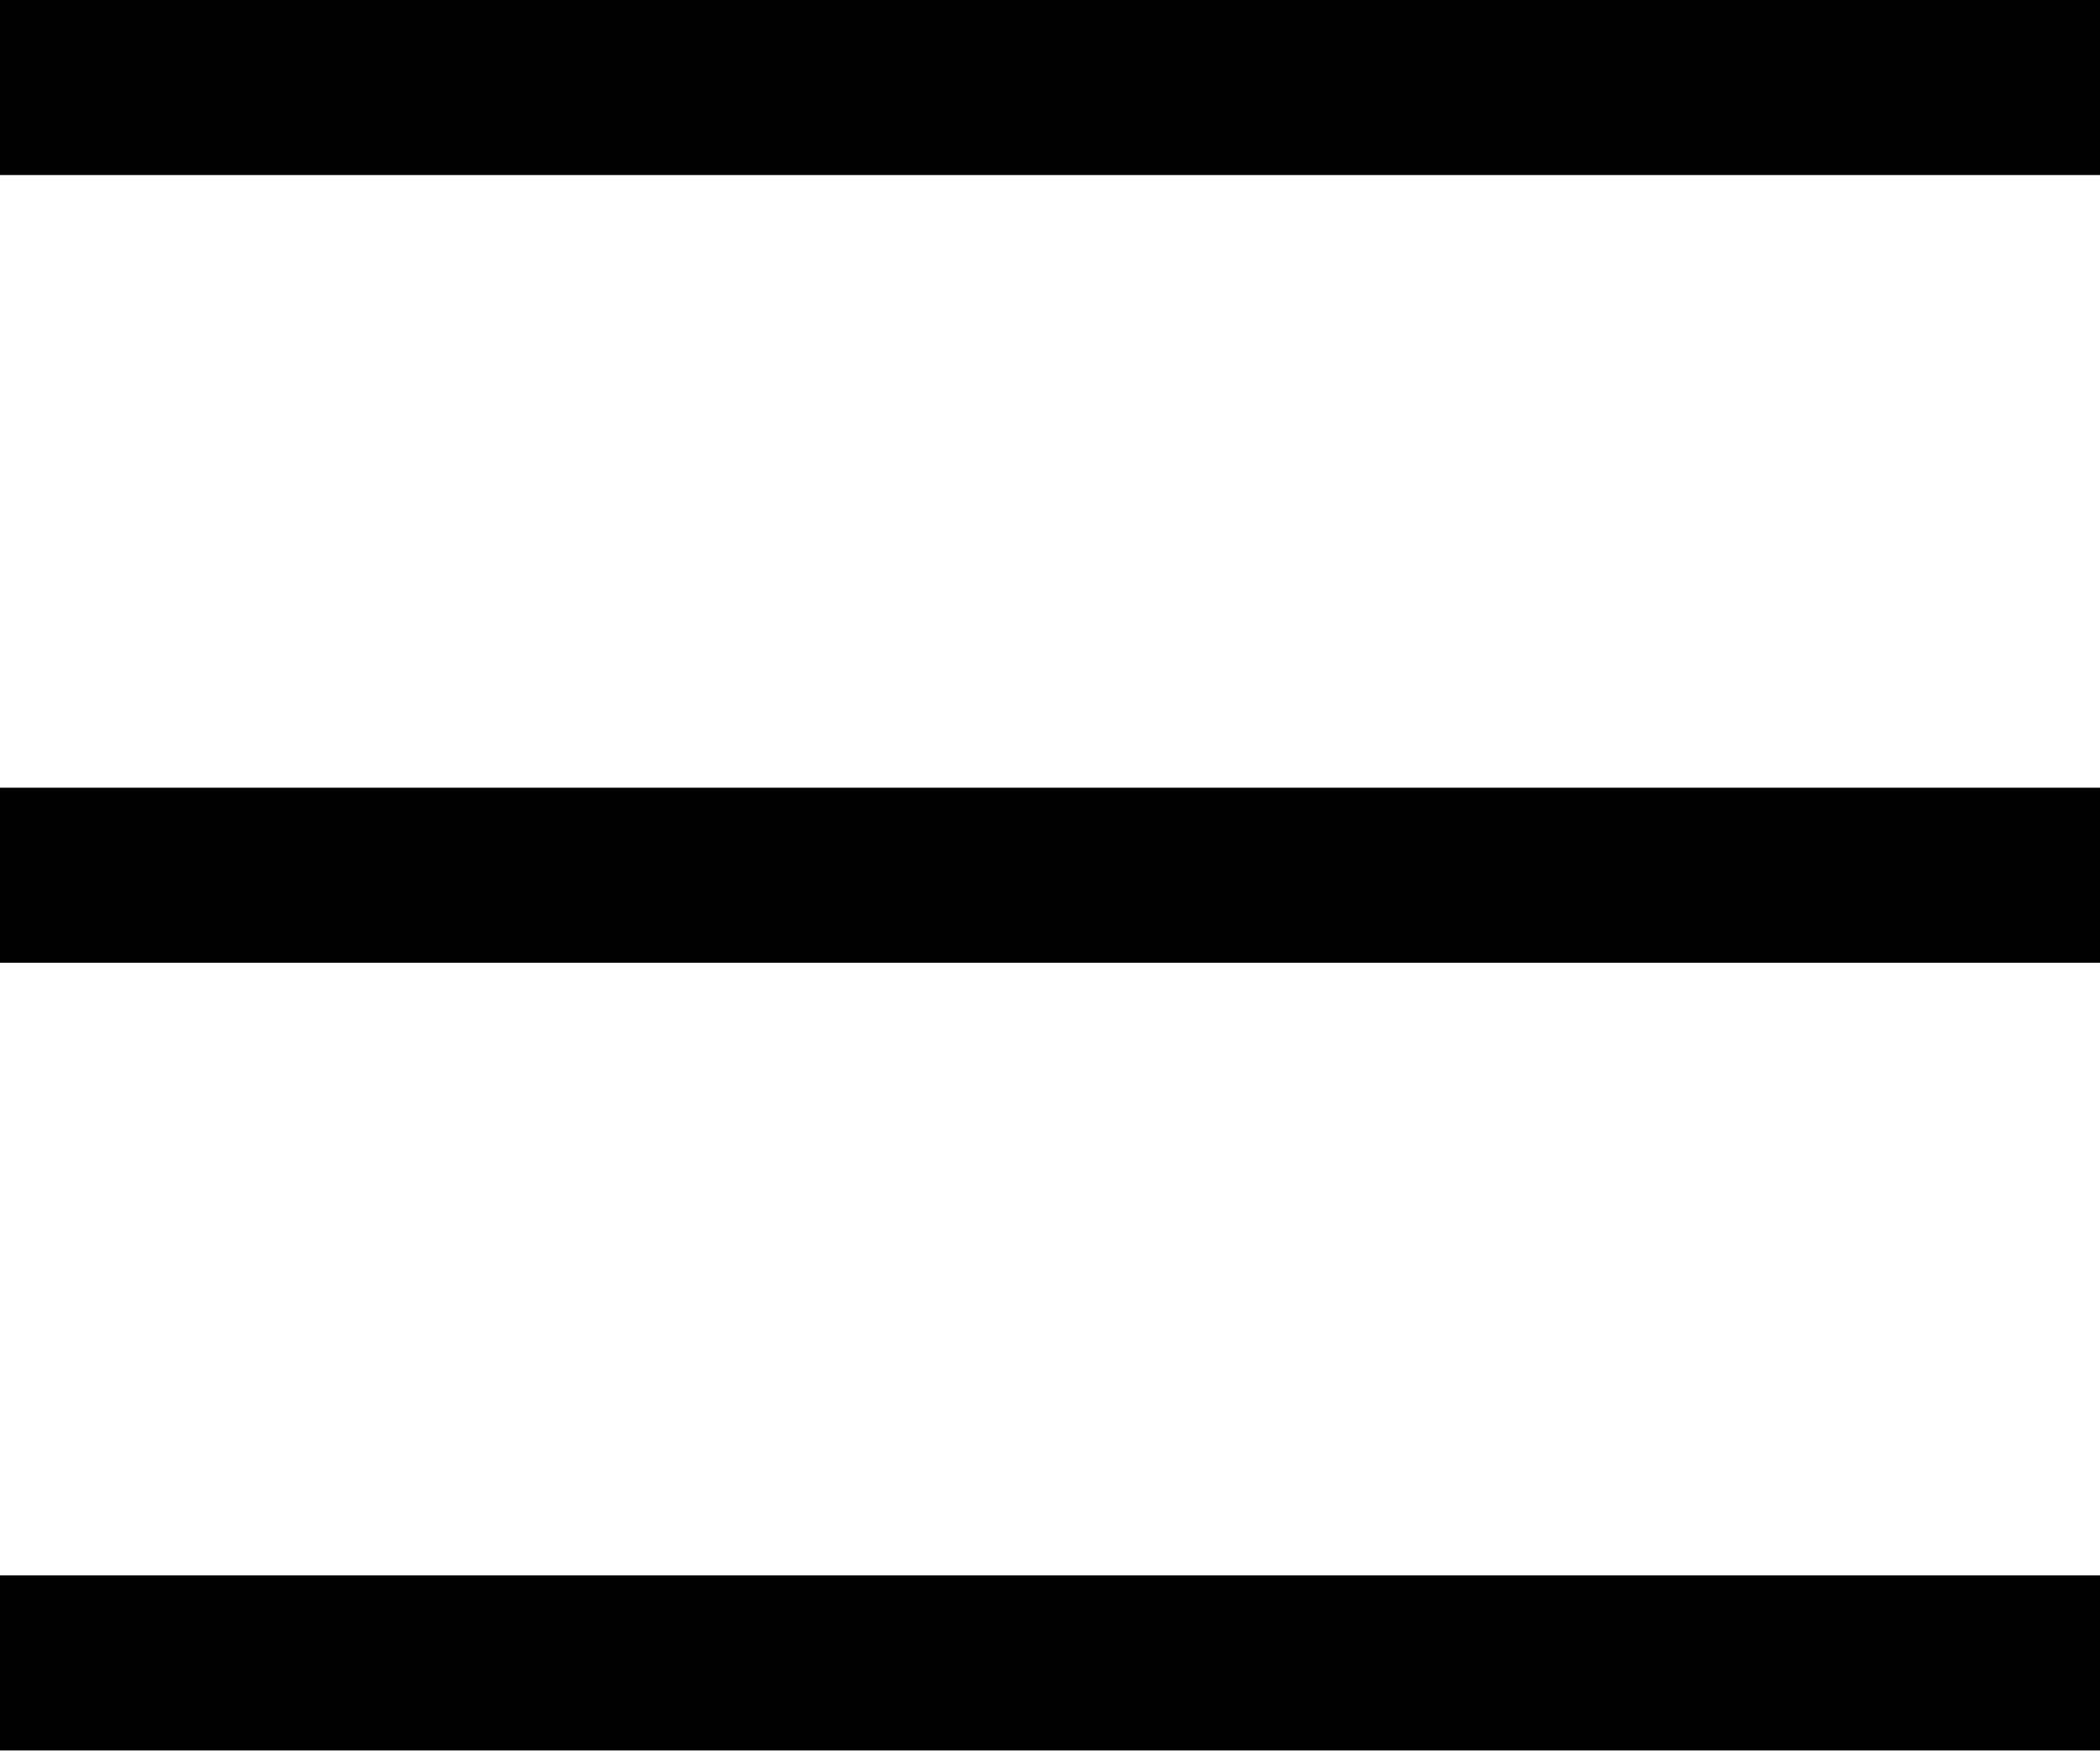
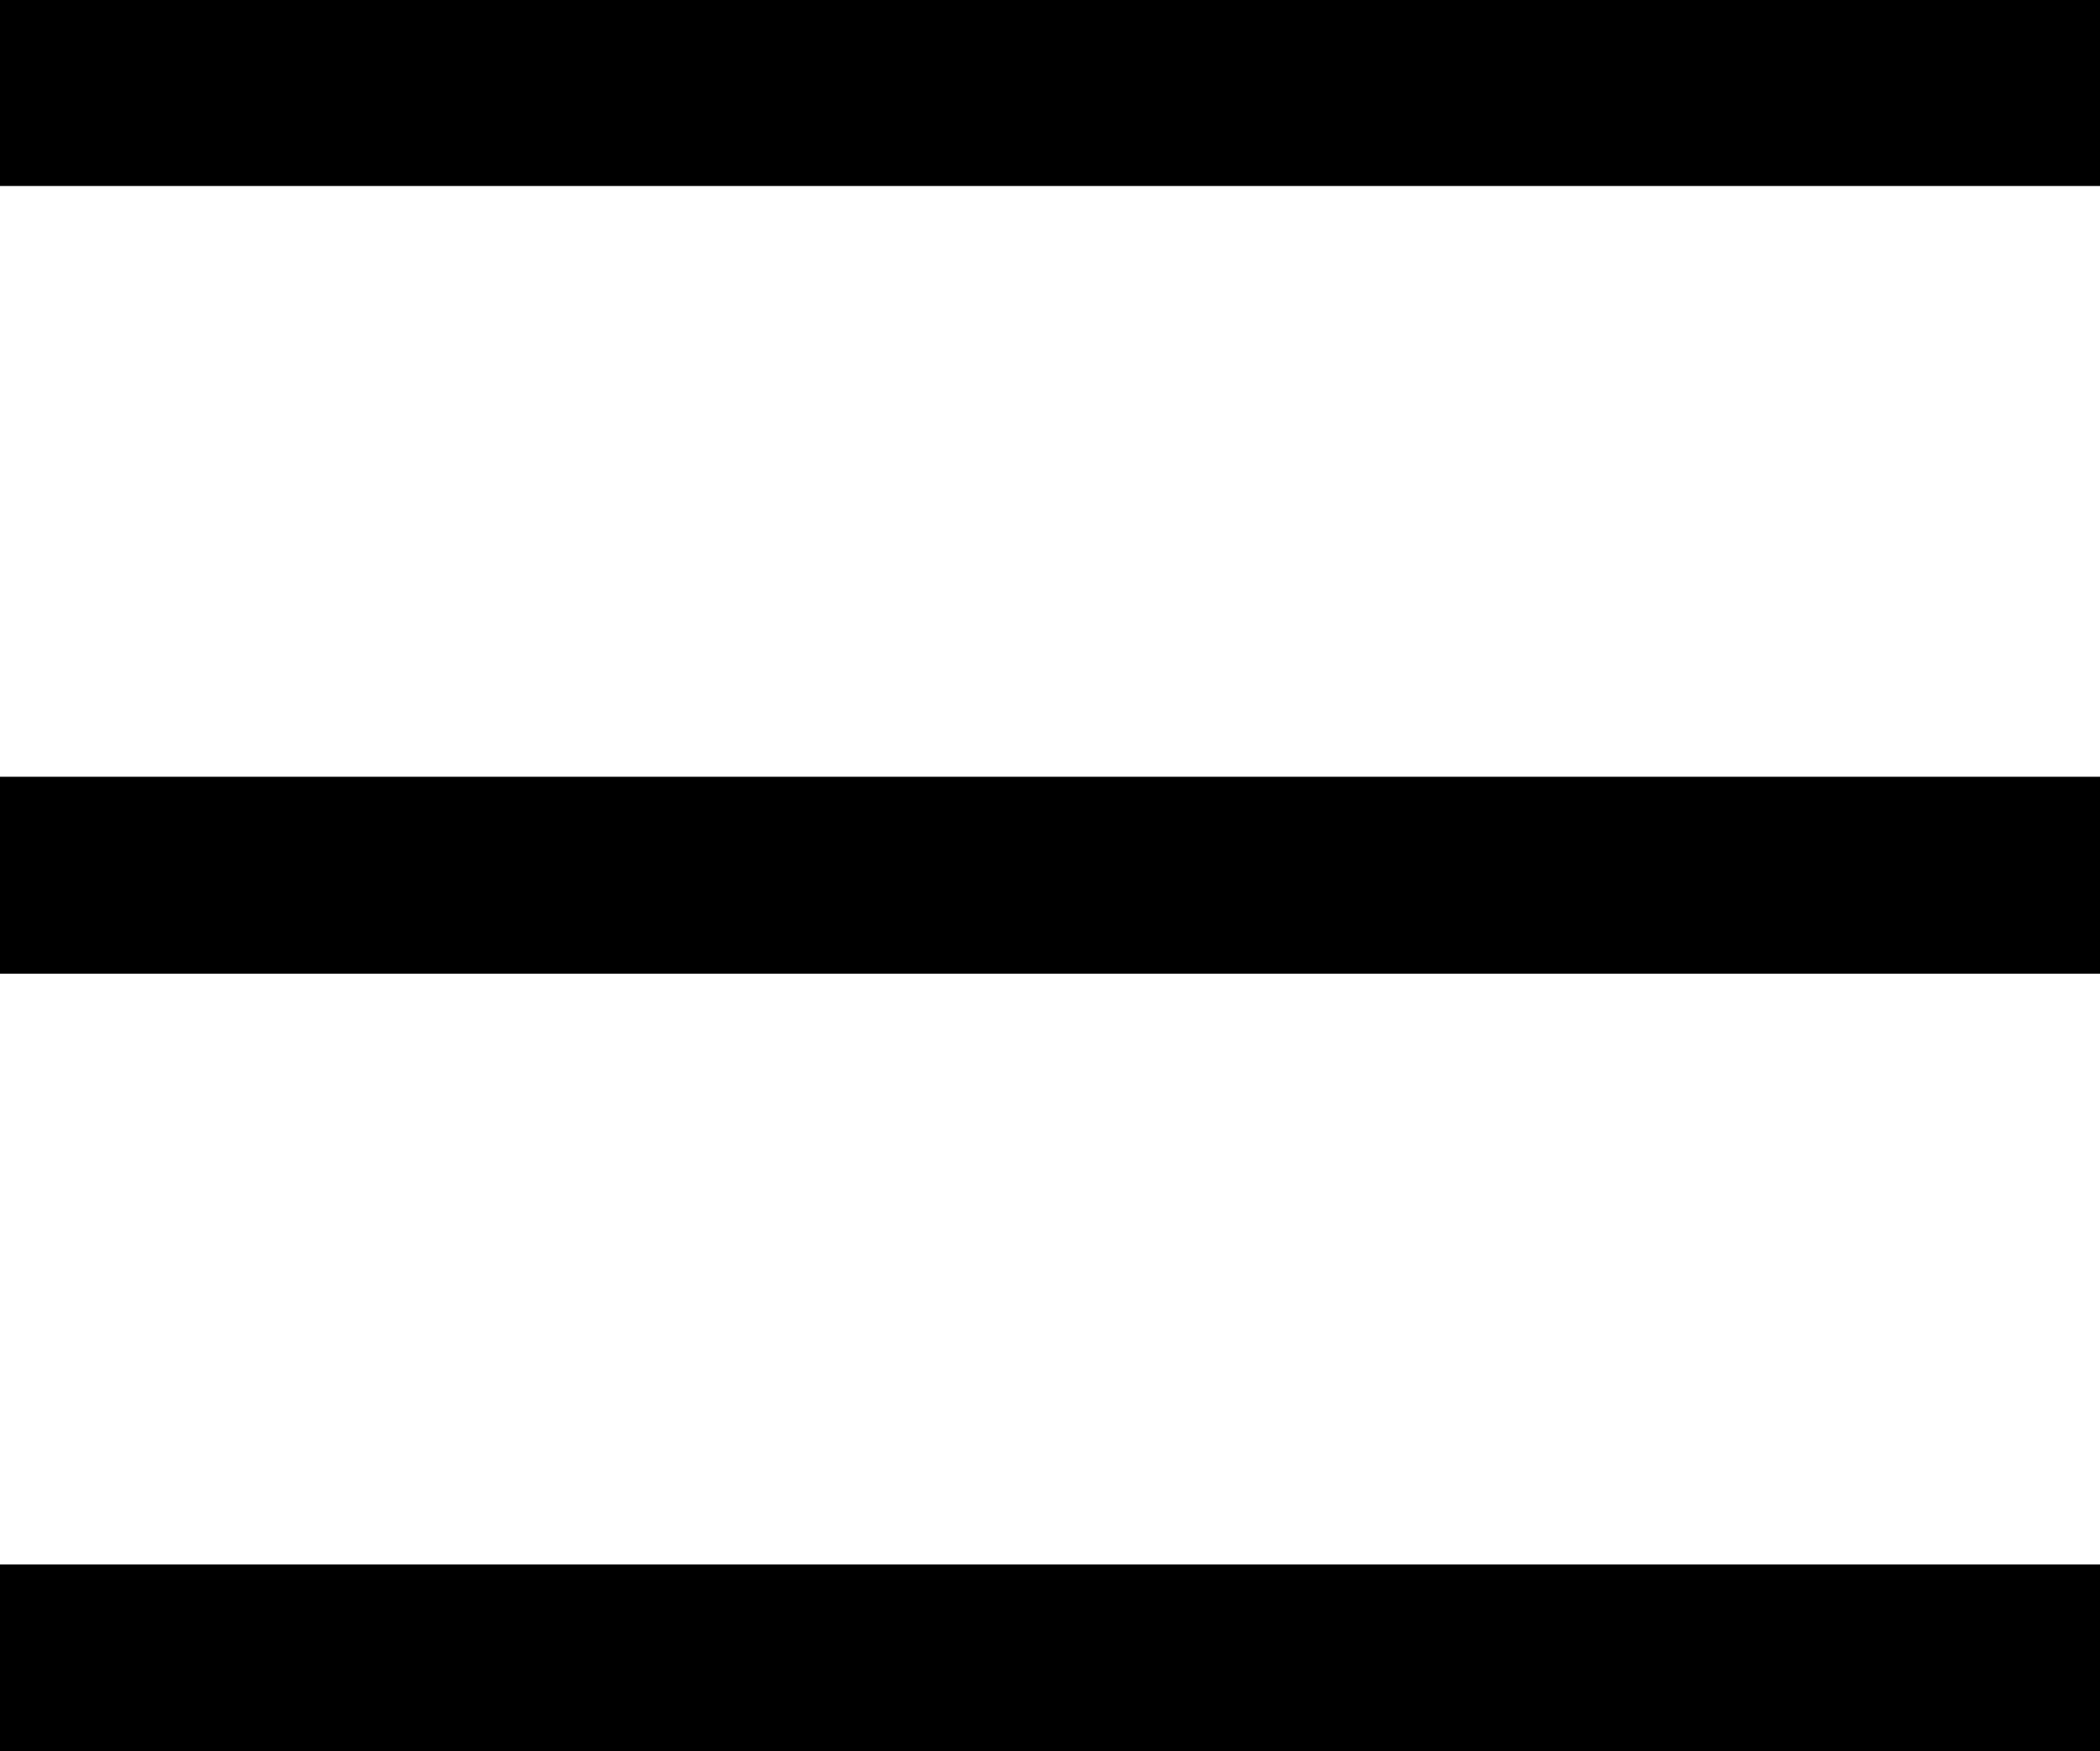
<svg xmlns="http://www.w3.org/2000/svg" width="12" height="10" viewBox="0 0 12 10" fill="none">
  <style>
-         path, circle {
+         line {
            line: black;
+             stroke-width: 1.125px;
        }
        @media (prefers-color-scheme: dark) {
            line { stroke: rgb(221, 221, 221); }
        }
    </style>
  <line y1="0.5" x2="12" y2="0.5" stroke="black" />
  <line y1="5" x2="12" y2="5" stroke="black" />
  <line y1="9.5" x2="12" y2="9.5" stroke="black" />
</svg>
